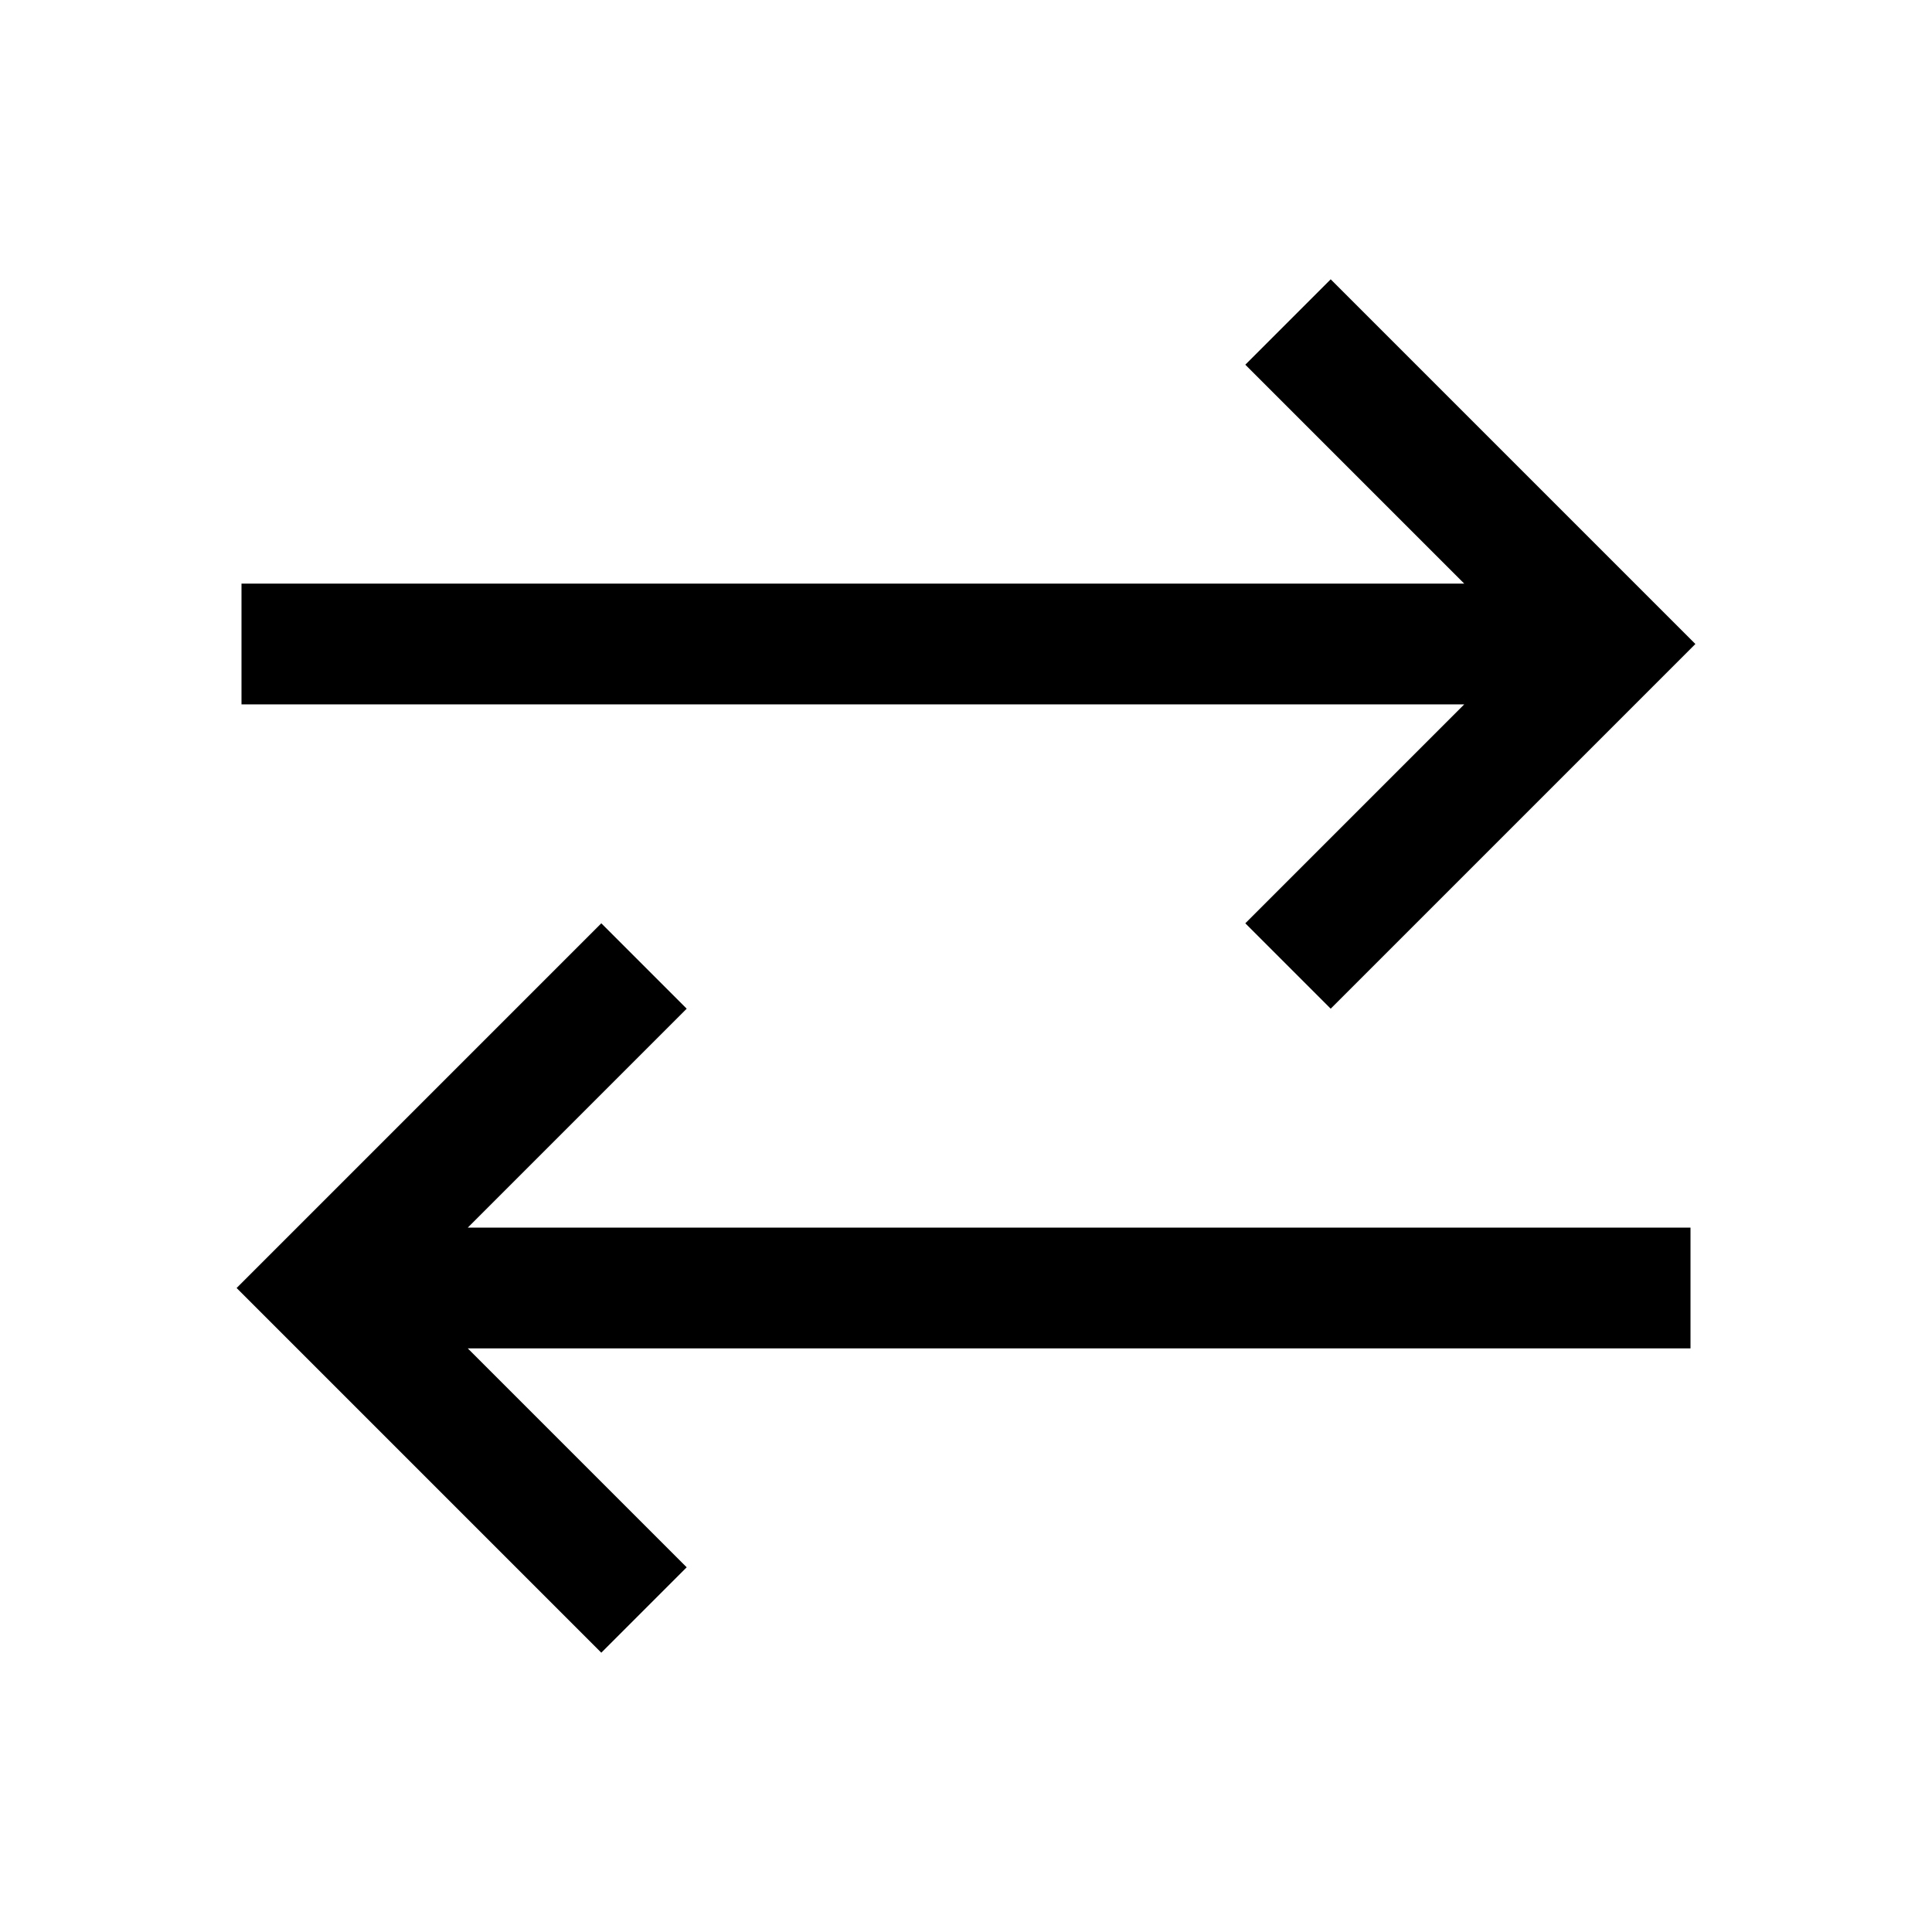
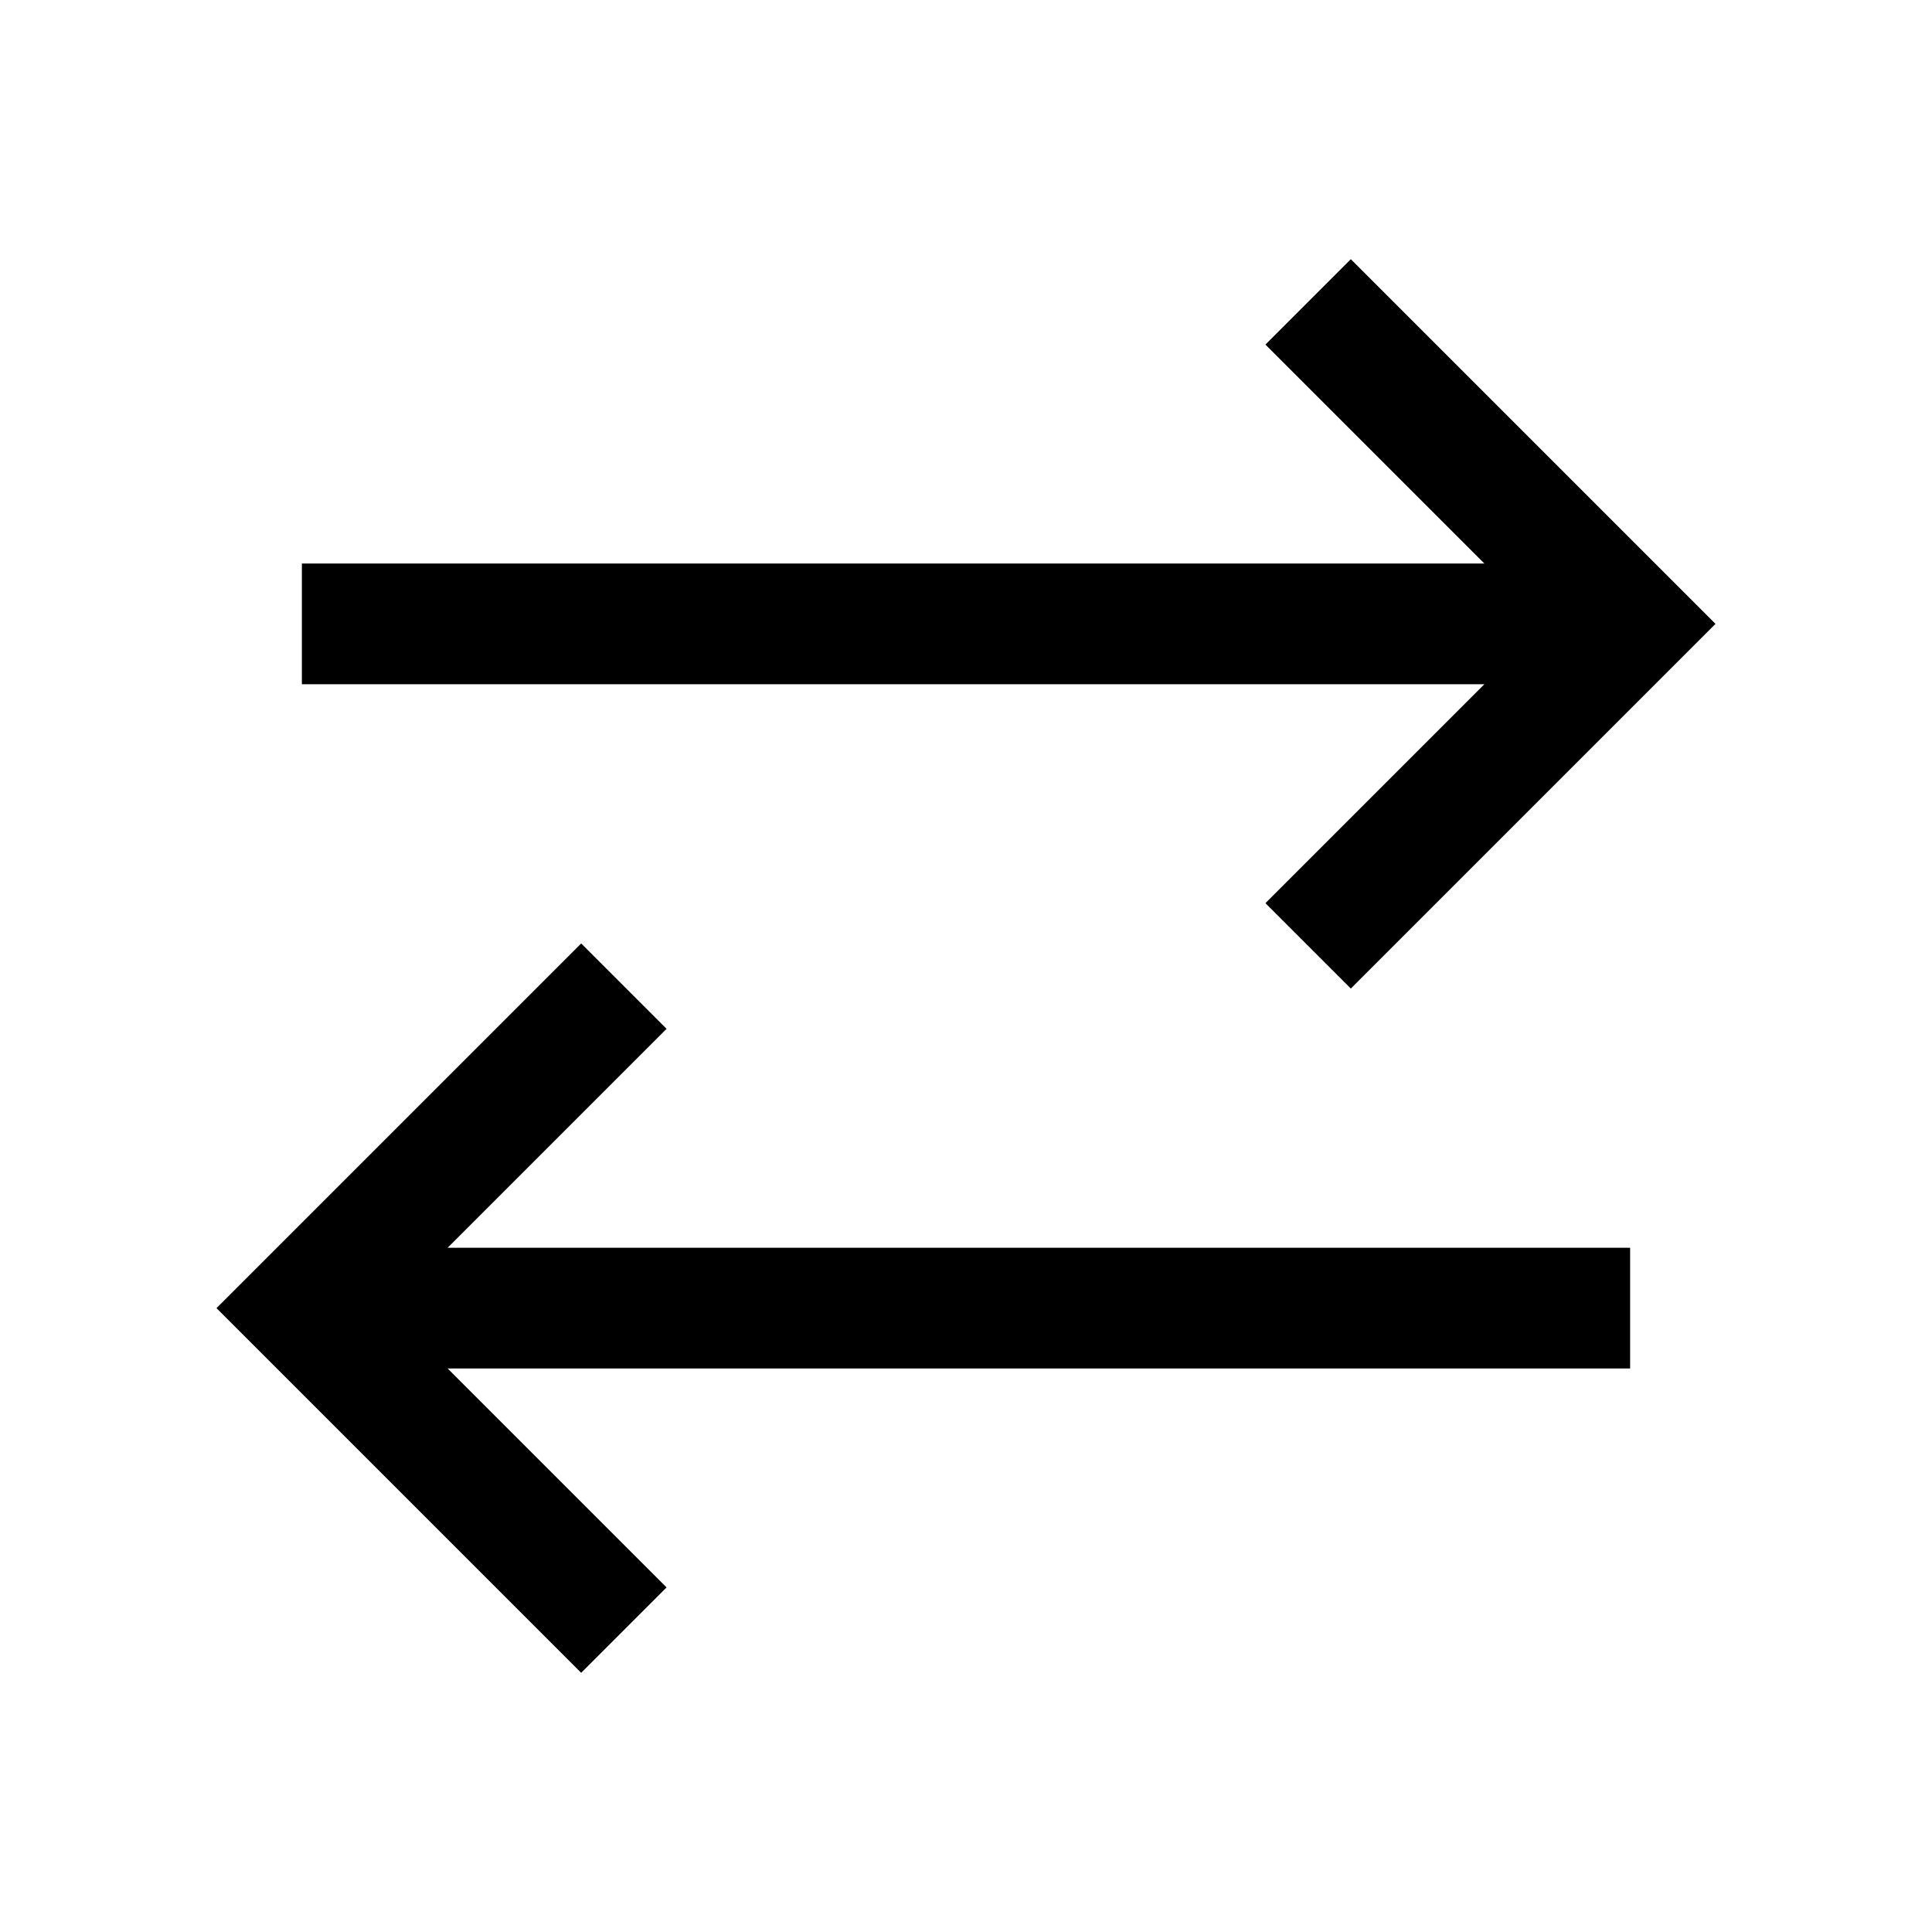
<svg xmlns="http://www.w3.org/2000/svg" width="24" height="24" viewBox="0 0 24 24" fill="none" stroke="currentColor" stroke-width="1.5" stroke-miterlimit="10">
-   <path d="M3 8L20 8M16 4L20 8L16 12" />
-   <path d="M21 16L4 16M8 12L4 16L8 20" />
+   <path d="M3.75 7.75H20.25M16.25 3.75L20.25 7.75L16.25 11.75M20.25 16.25H3.75M7.75 12.25L3.75 16.25L7.75 20.25" />
</svg>
